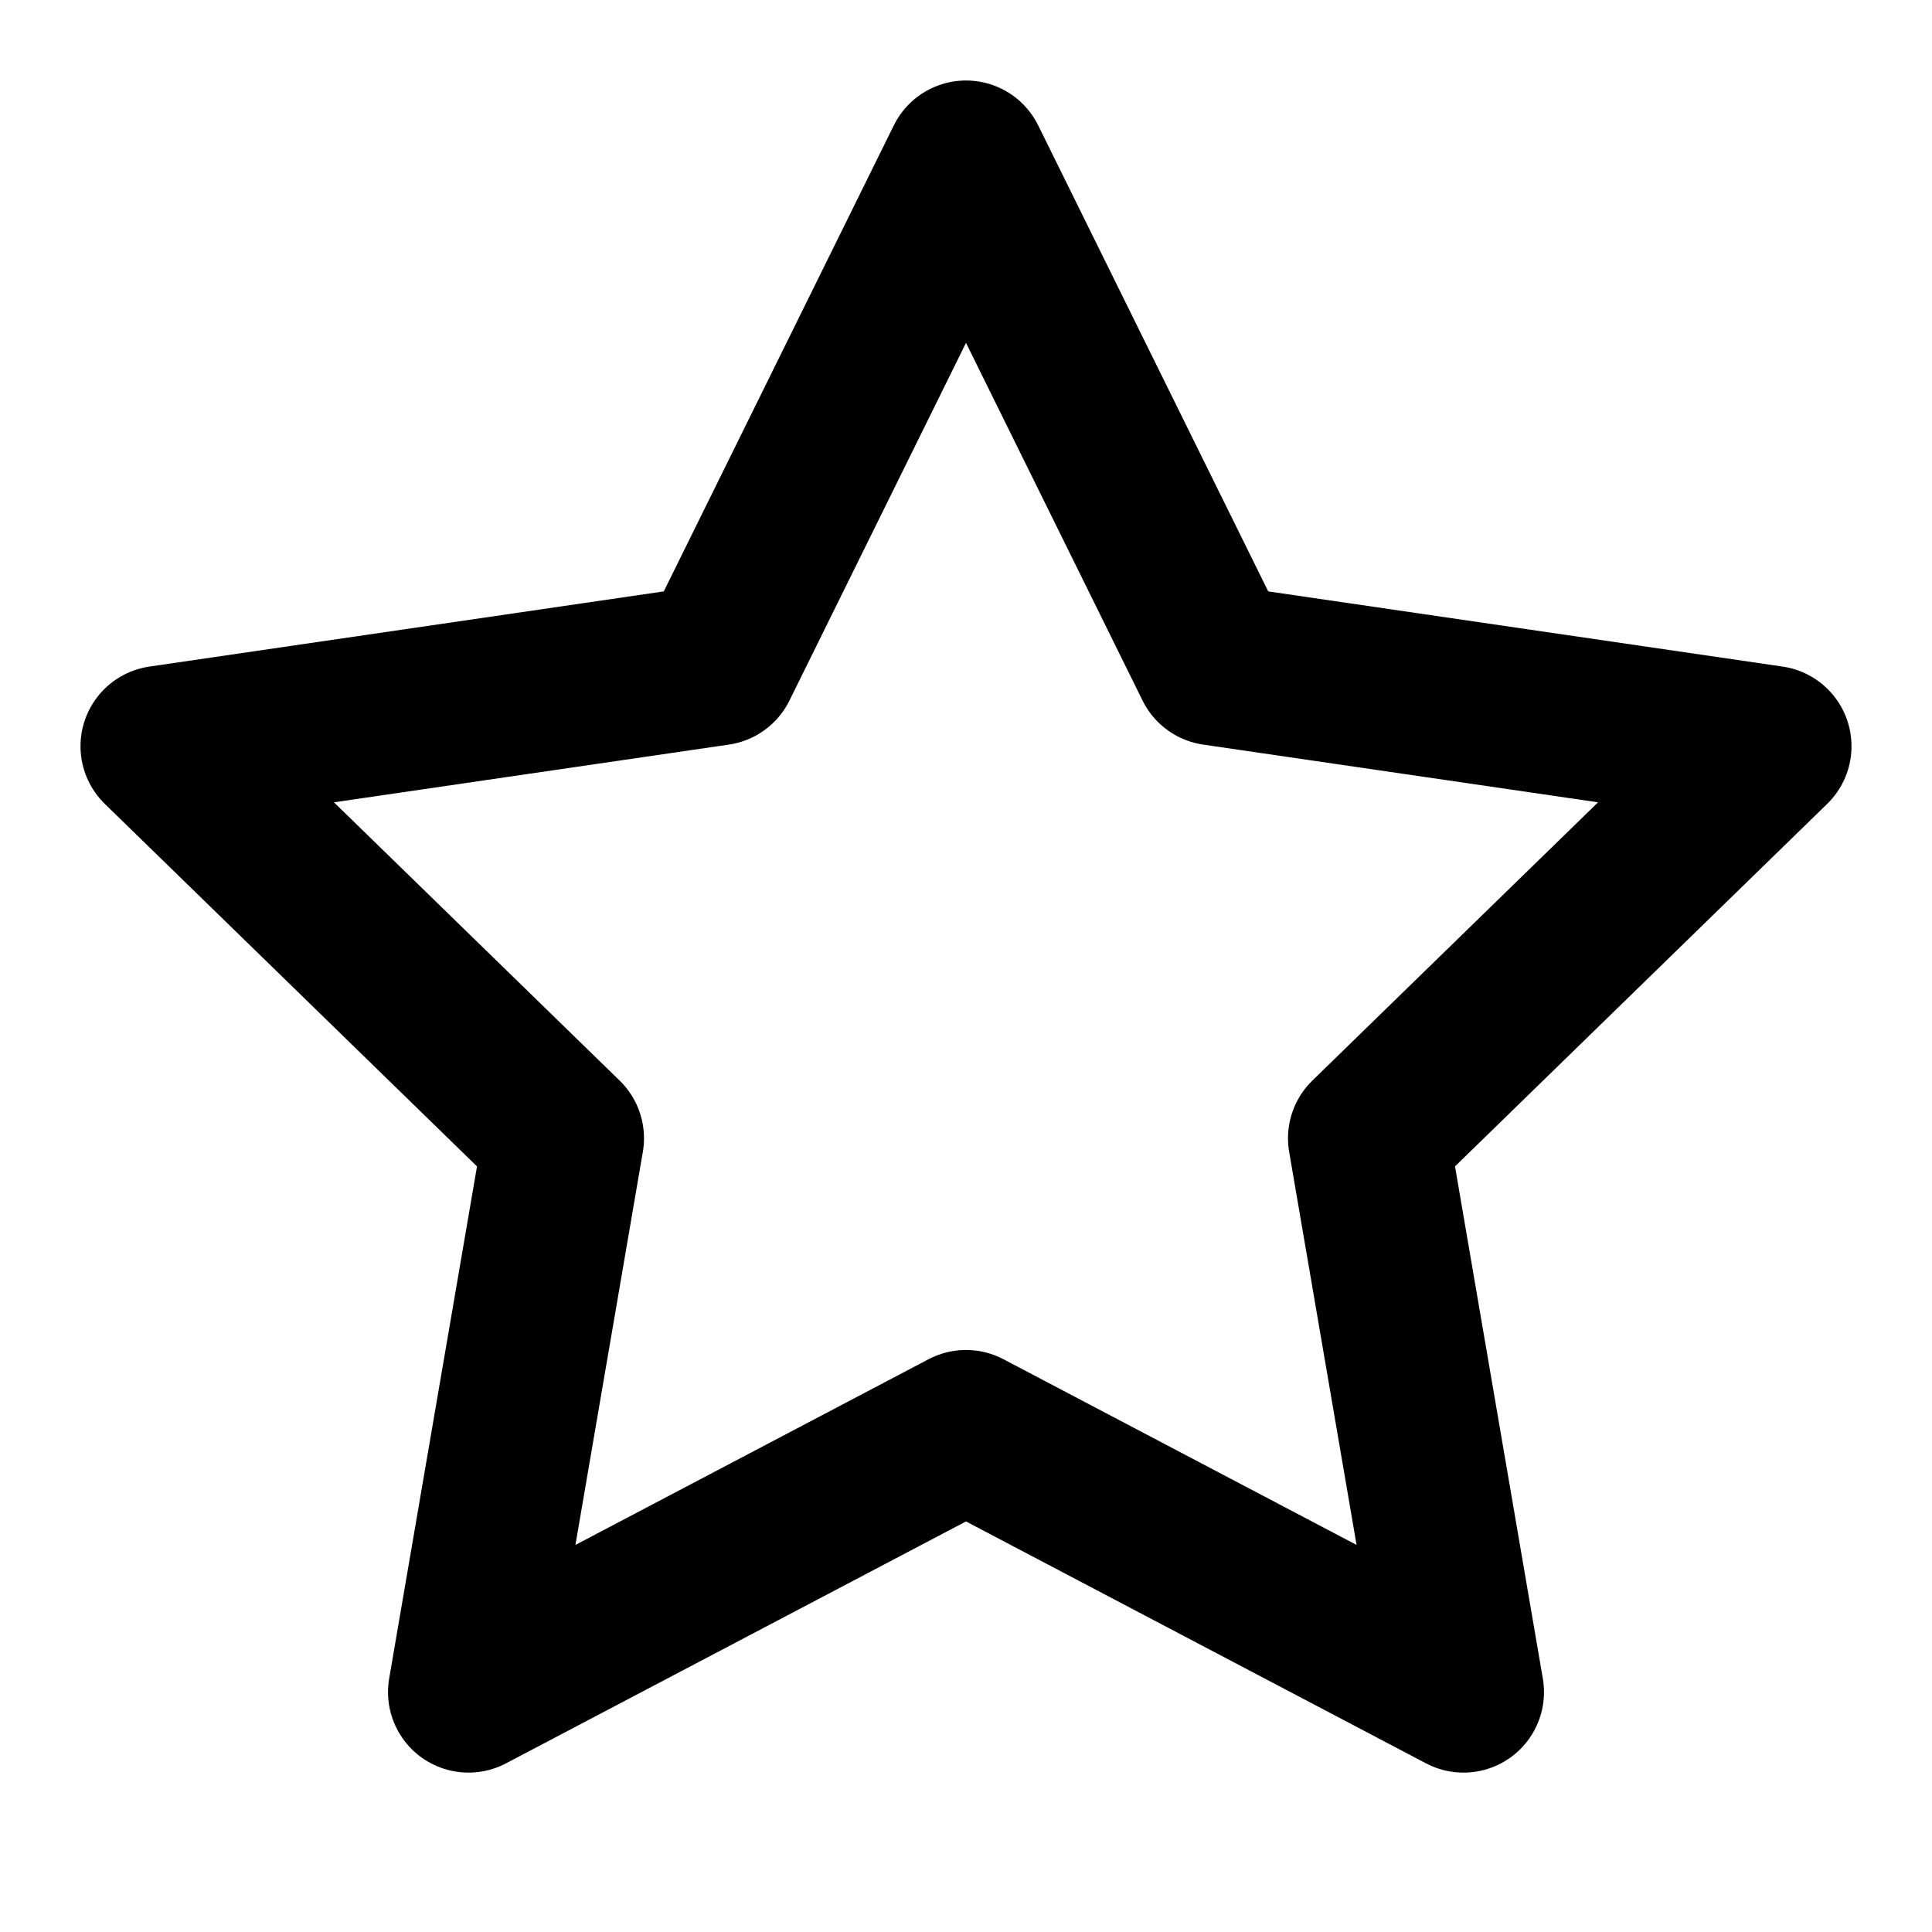
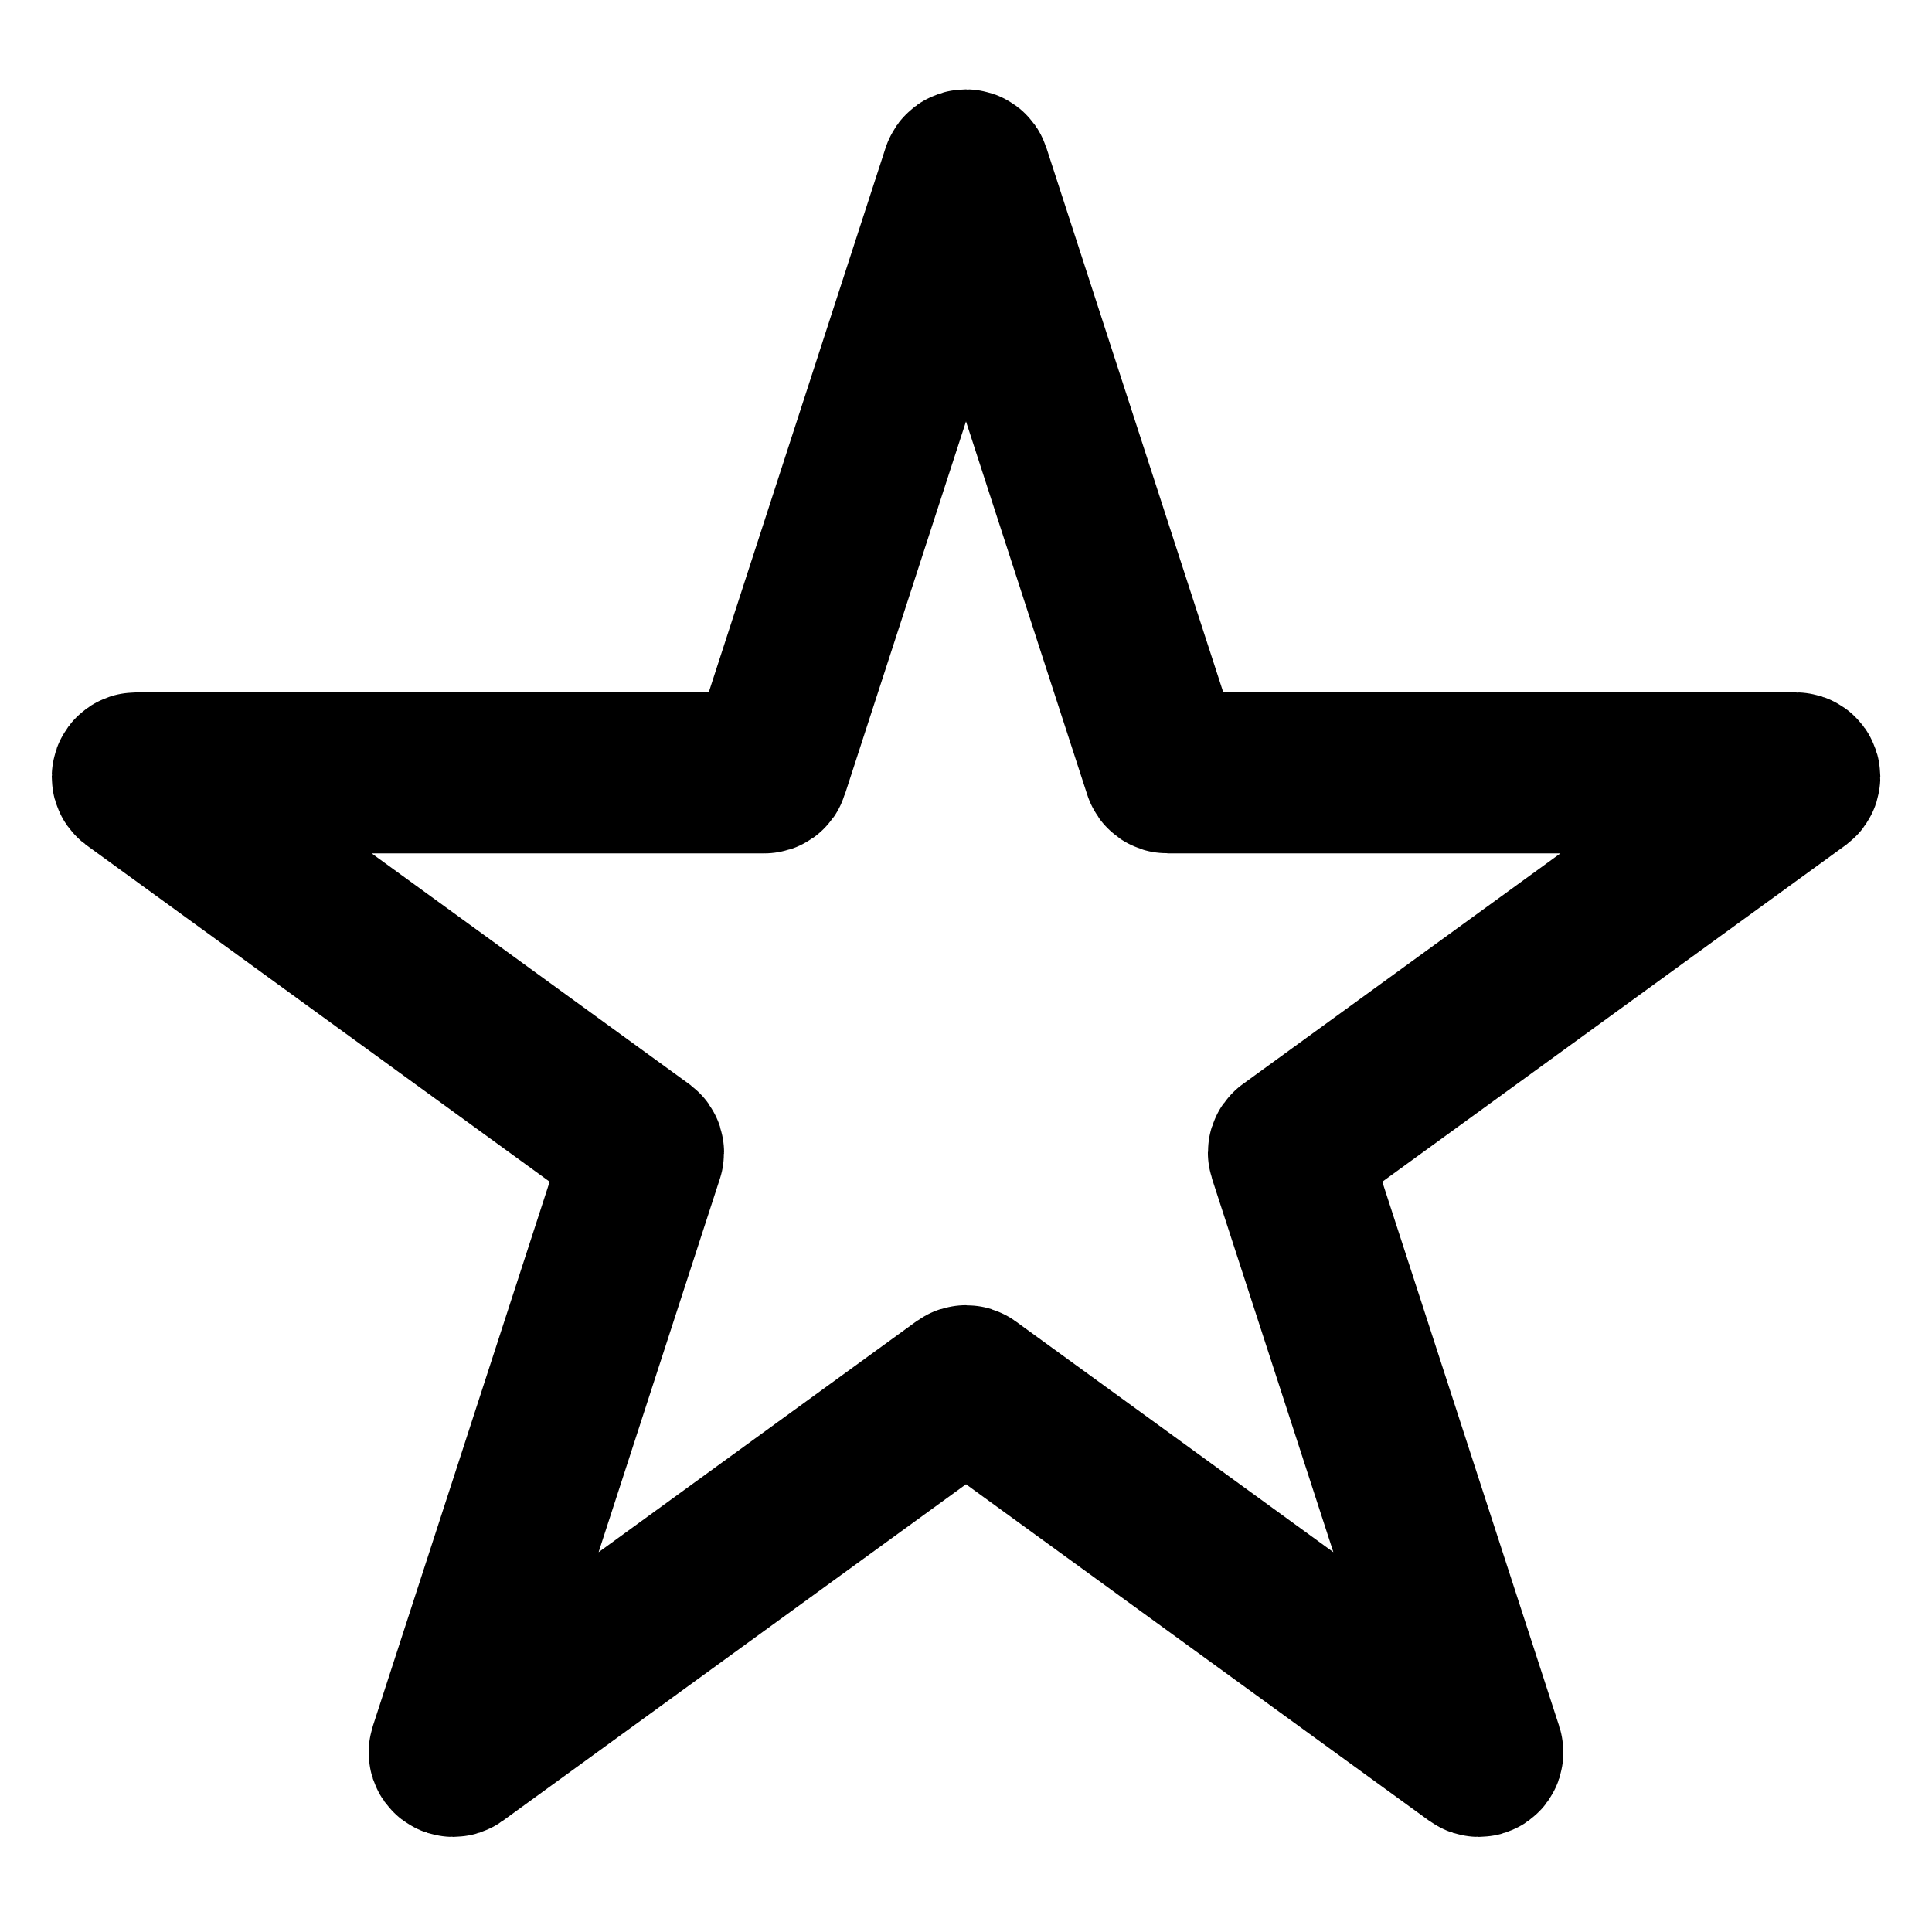
- <svg xmlns="http://www.w3.org/2000/svg" viewBox="0 0 24 24" width="24" height="24">
-   <path d="M12 2L15.09 8.26L22 9.27L17 14.14L18.18 21.02L12 17.77L5.82 21.02L7 14.14L2 9.27L8.91 8.26L12 2Z" stroke="currentColor" stroke-width="2" fill="none" stroke-linejoin="round" />
+ <svg xmlns="http://www.w3.org/2000/svg" width="24" height="24" viewBox="0 0 24 24" fill="none" stroke="currentColor" stroke-width="2" stroke-linecap="round" stroke-linejoin="round">
+   <path d="M11.952 2.146a.05.05 0 0 1 .096 0l2.41 7.42a.05.05 0 0 0 .048.035h7.802a.05.05 0 0 1 .03.09l-6.313 4.586a.05.05 0 0 0-.018.056l2.411 7.42a.05.05 0 0 1-.077.056l-6.312-4.586a.05.05 0 0 0-.058 0l-6.312 4.586a.05.05 0 0 1-.077-.056l2.41-7.42a.05.05 0 0 0-.017-.056L1.663 9.691a.05.05 0 0 1 .03-.09h7.801a.05.05 0 0 0 .048-.035z" />
</svg>
